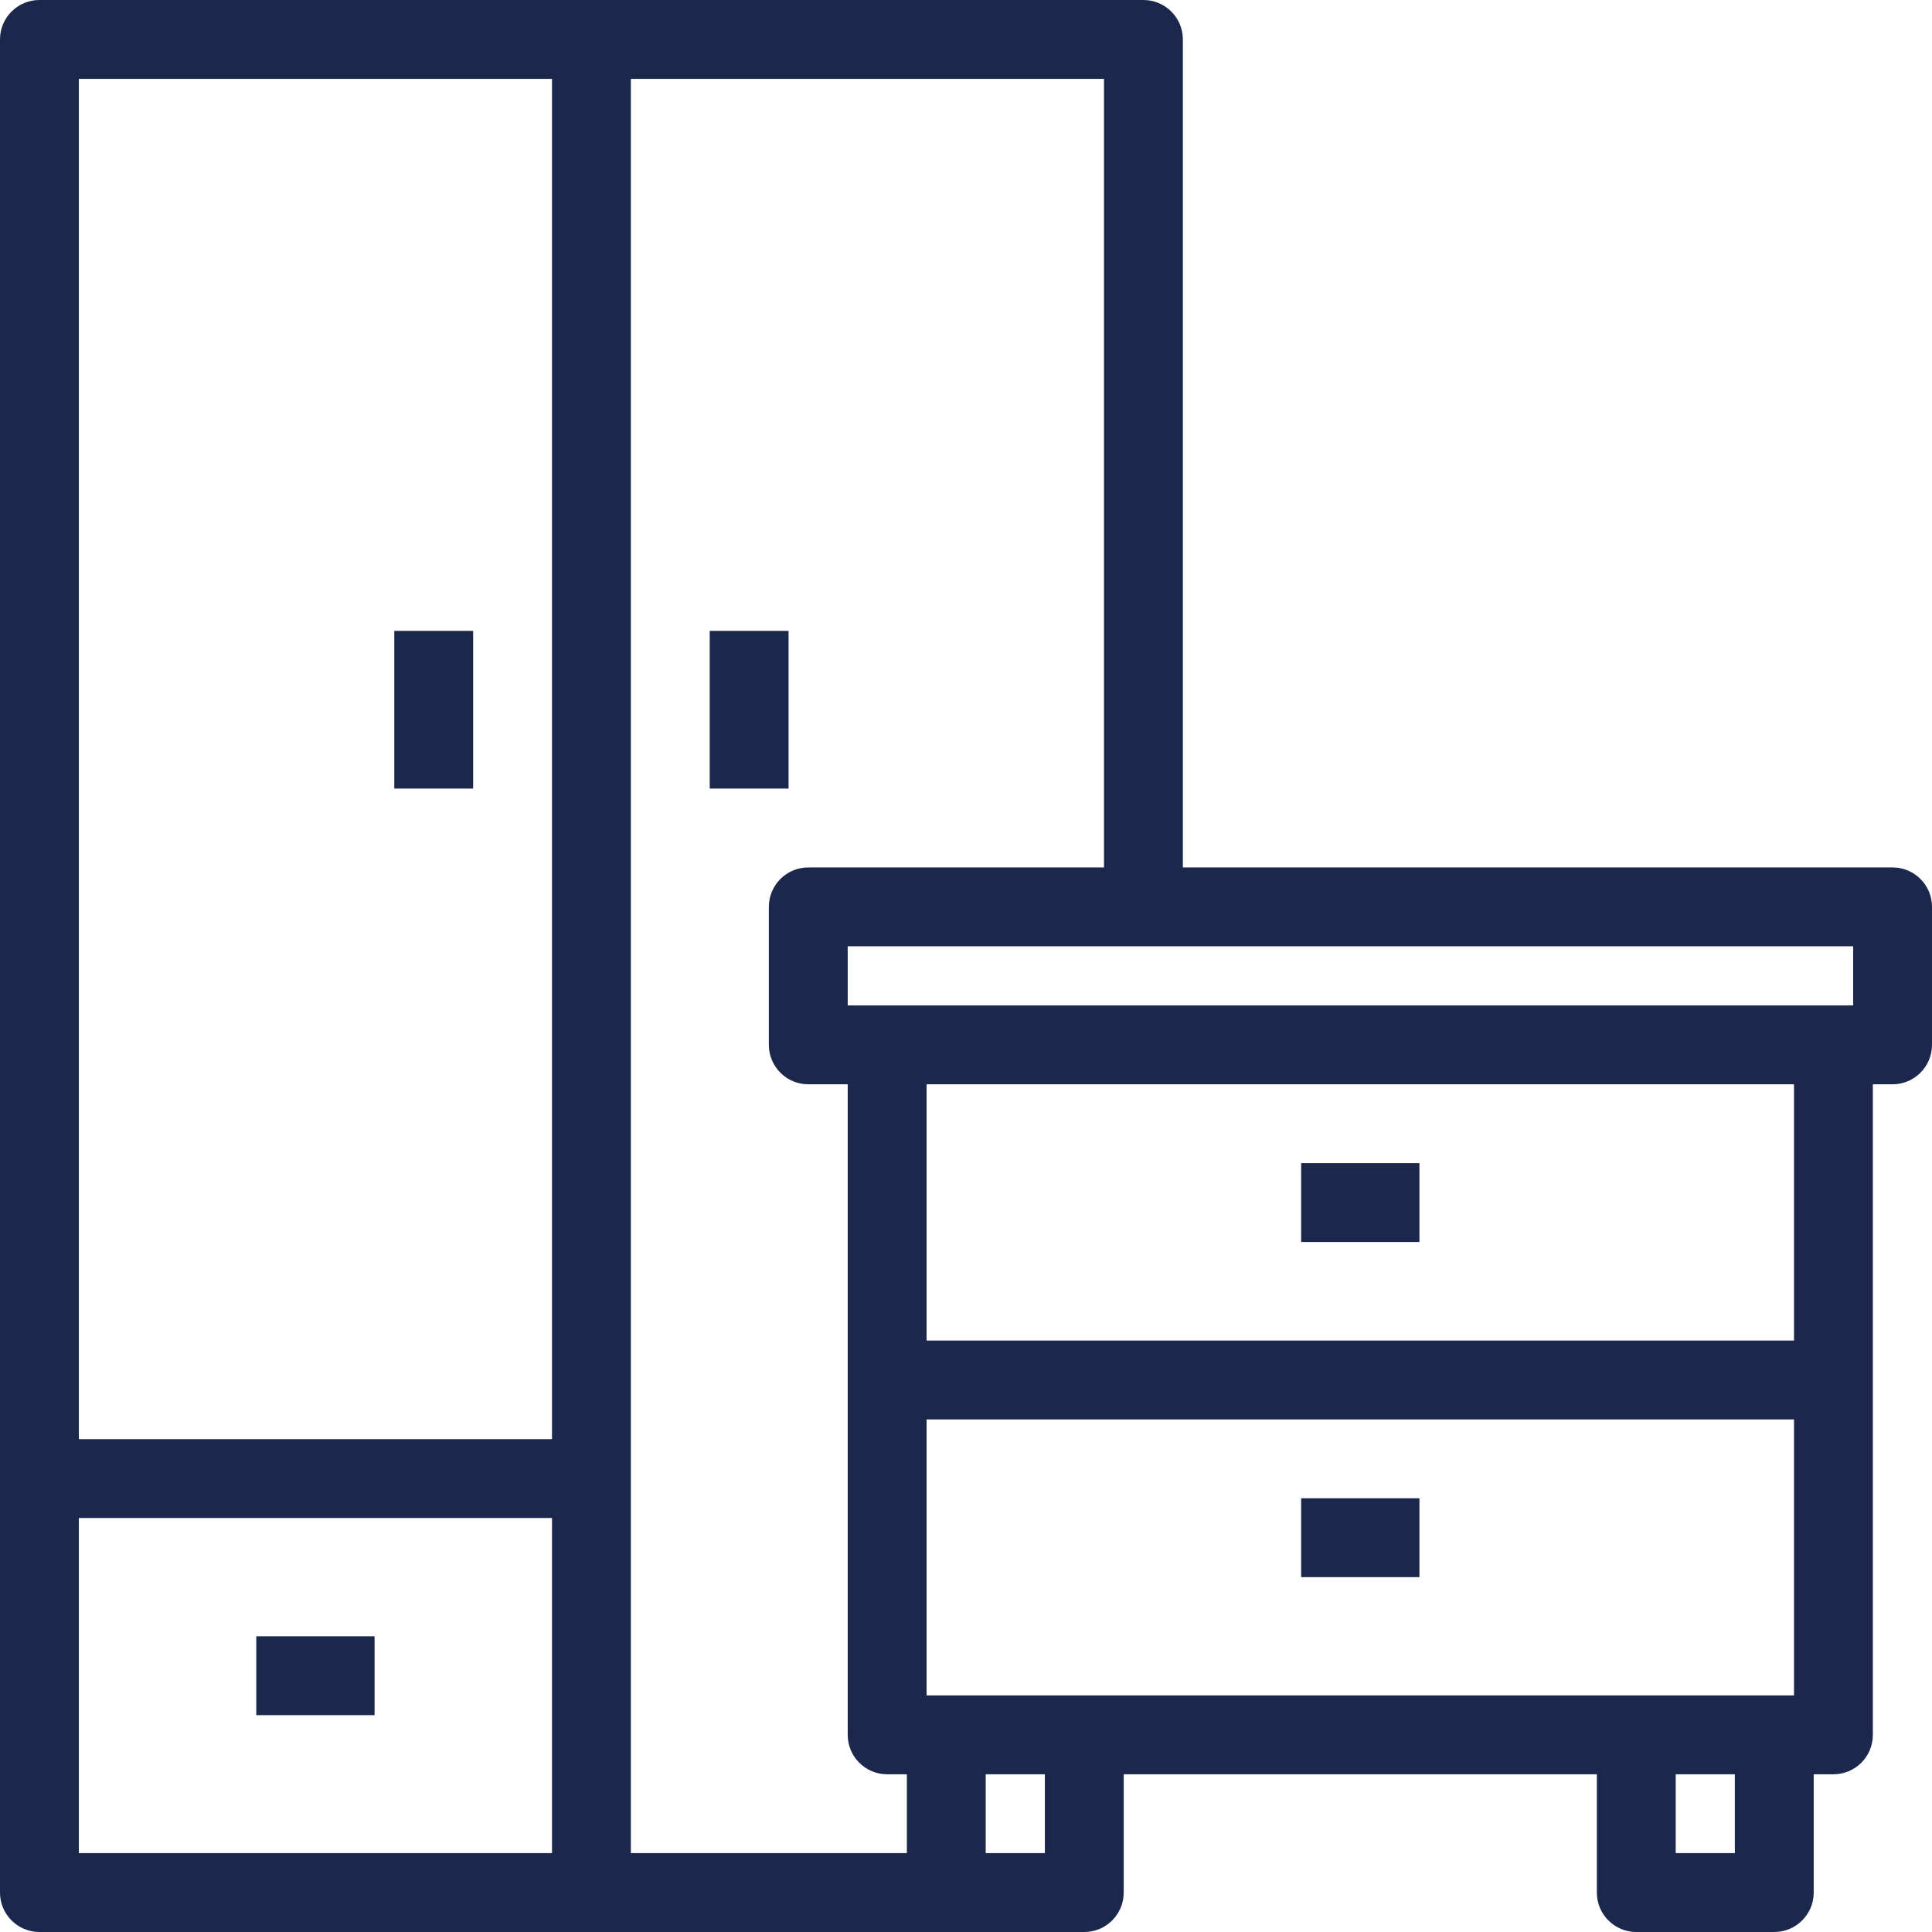
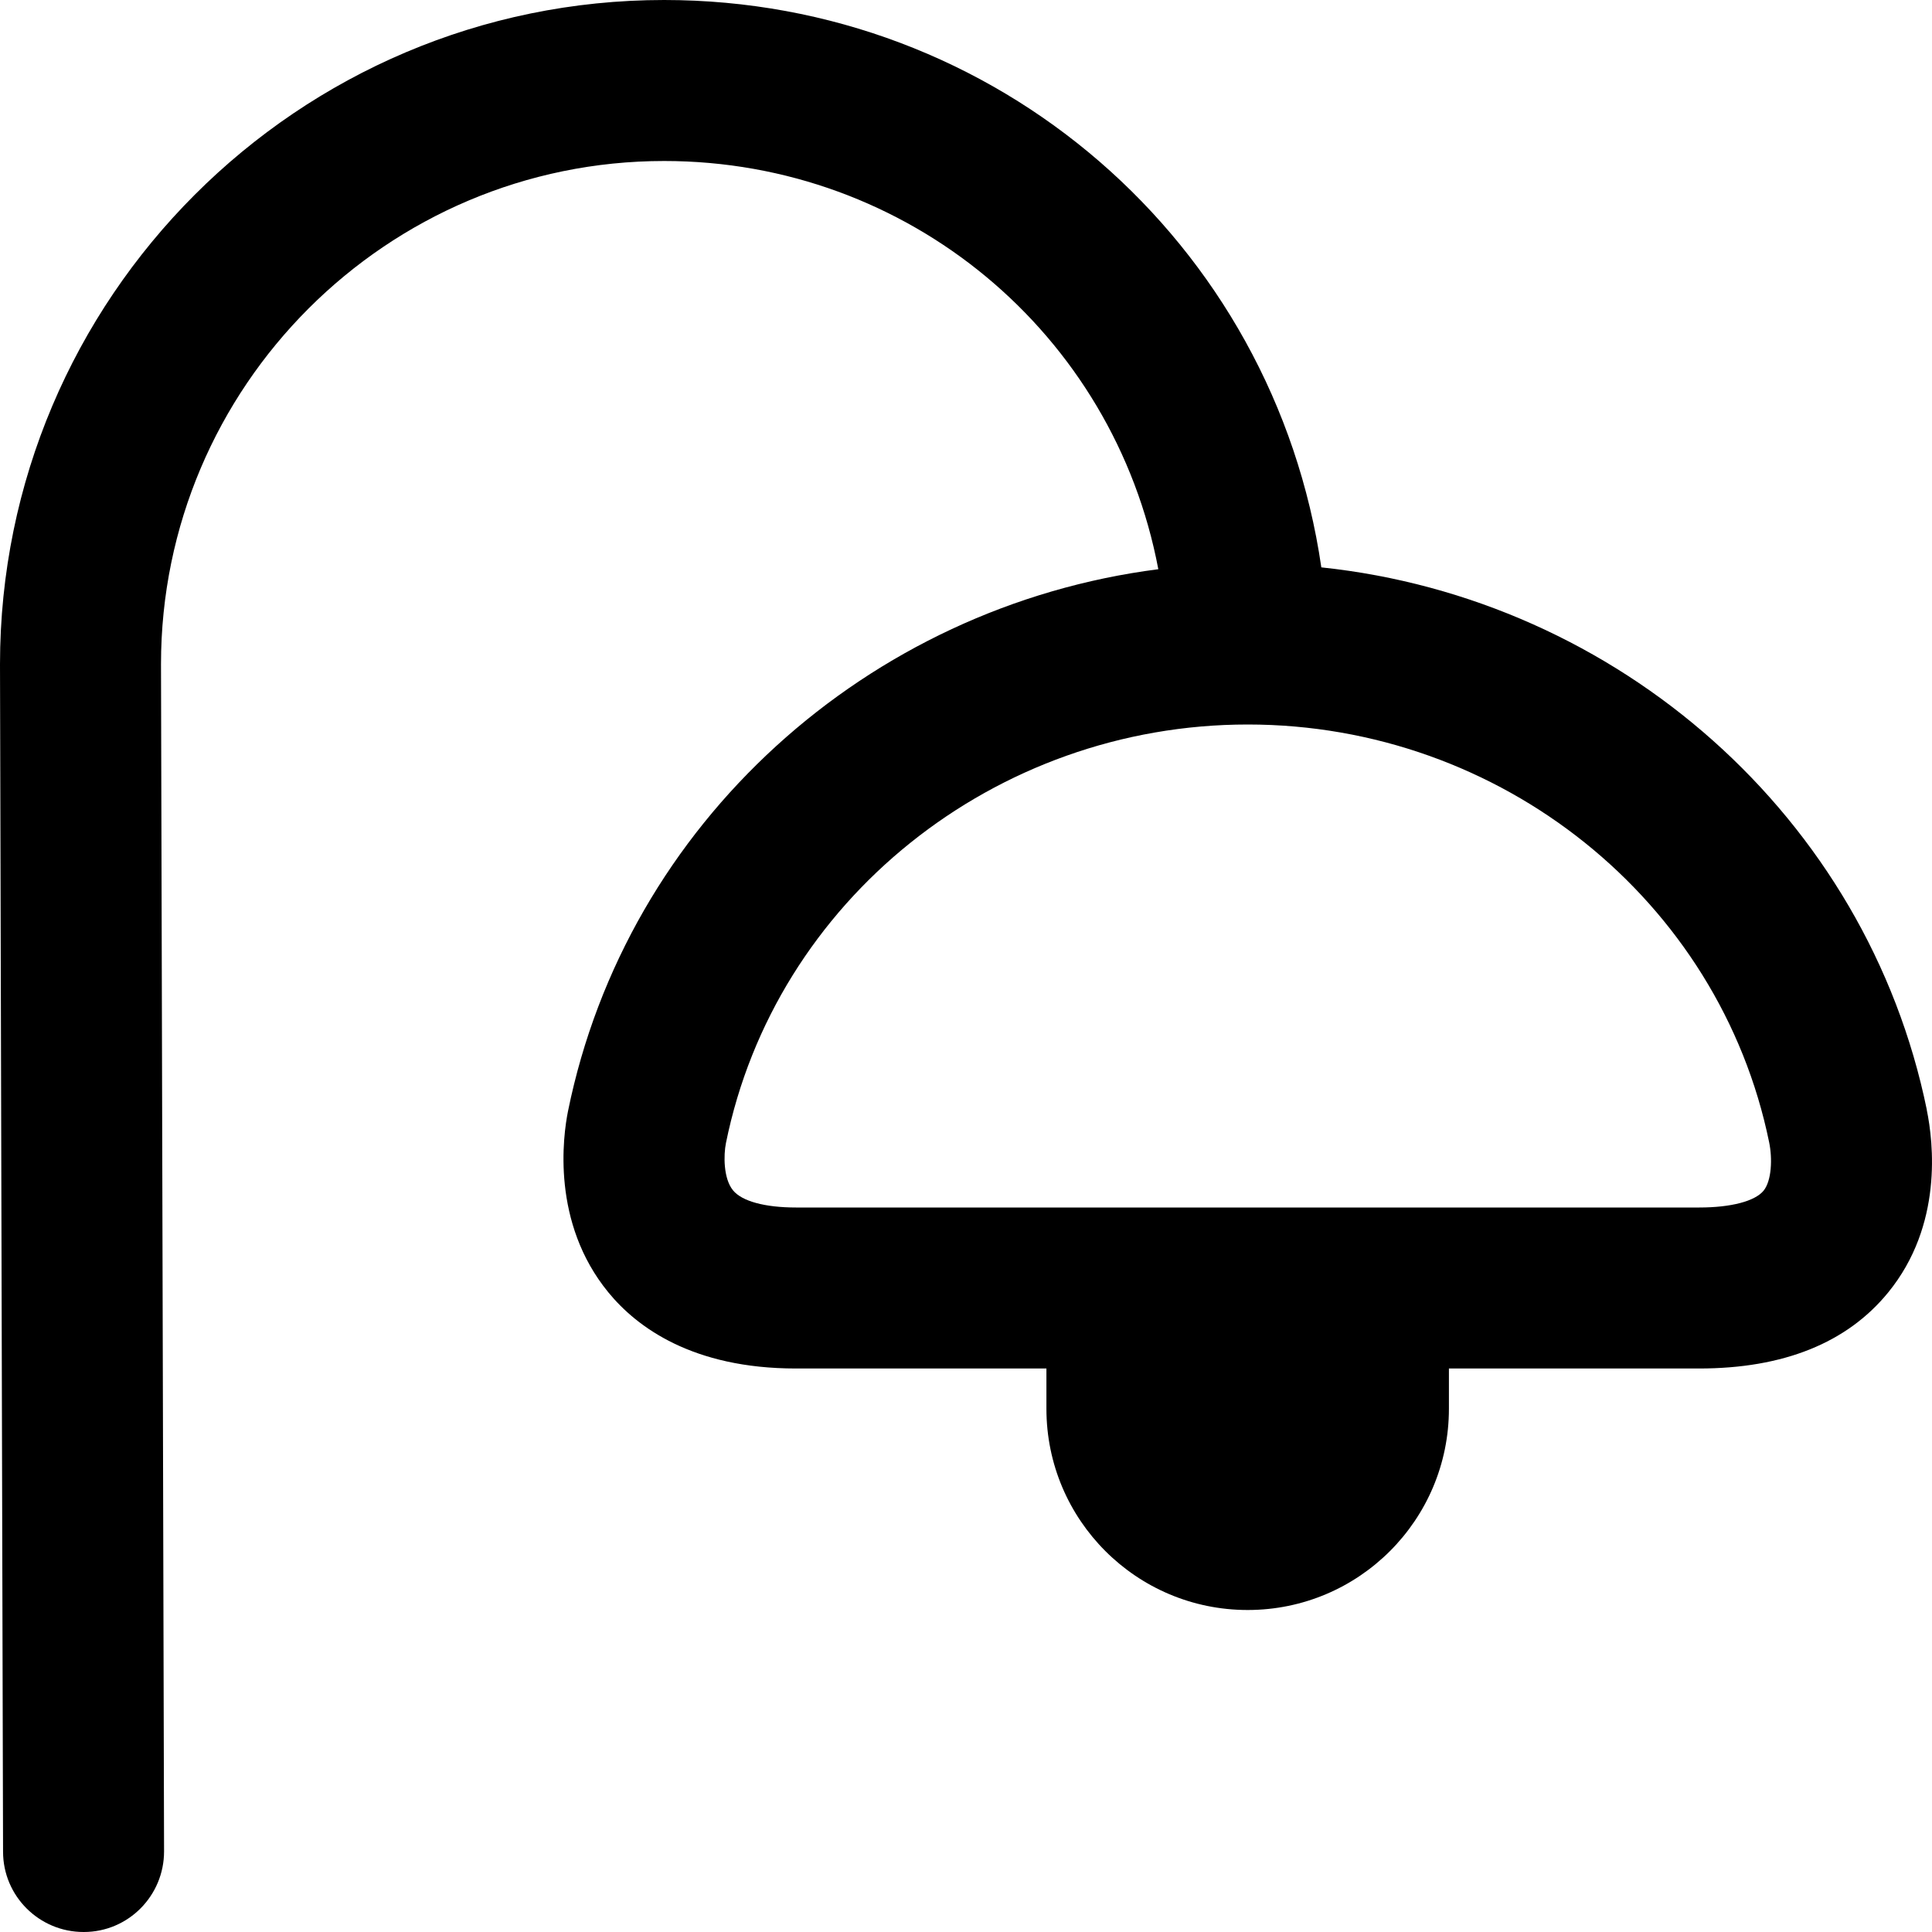
- <svg xmlns="http://www.w3.org/2000/svg" fill="#1c274c" version="1.1" id="Layer_1" viewBox="0 0 490 490" xml:space="preserve">
-   <g>
-     <g>
-       <g>
-         <path d="M480,220H300V10c0-5.522-4.477-10-10-10H10C4.477,0,0,4.478,0,10v470c0,5.522,4.477,10,10,10h265c5.523,0,10-4.478,10-10     v-30h120v30c0,5.522,4.477,10,10,10h35c5.523,0,10-4.478,10-10v-30h5c5.523,0,10-4.478,10-10V275h5c5.523,0,10-4.478,10-10v-35     C490,224.478,485.523,220,480,220z M140,470H20v-85h120V470z M140,365H20V20h120V365z M230,470h-70V20h120v200h-75     c-5.523,0-10,4.478-10,10v35c0,5.522,4.477,10,10,10h10v165c0,5.522,4.477,10,10,10h5V470z M265,470h-15v-20h15V470z M440,470     h-15v-20h15V470z M455,430H235v-70h220V430z M455,340H235v-65h220V340z M470,255H215v-15h255V255z" />
-         <rect x="330" y="295" width="30" height="20" />
-         <rect x="330" y="380" width="30" height="20" />
-         <rect x="180" y="160" width="20" height="40" />
-         <rect x="100" y="160" width="20" height="40" />
-         <rect x="65" y="415" width="30" height="20" />
-       </g>
-     </g>
-   </g>
+ <svg xmlns="http://www.w3.org/2000/svg" id="Layer_1" data-name="Layer 1" viewBox="0 0 24 24">
+   <path d="m23.936,13.788c-.744-3.637-3.833-6.351-7.522-6.74C15.826,3.005,12.378,0,8.25,0,3.701,0,0,3.701,0,8.253l.038,14.75c0,.551.449.997,1,.997h.003c.552,0,.998-.45.997-1.003l-.038-14.747c0-3.446,2.804-6.25,6.25-6.25,3.036,0,5.586,2.145,6.139,5.071-3.609.463-6.605,3.151-7.333,6.732-.062.309-.21,1.383.501,2.251.354.432,1.045.946,2.33.946h3.112v.5c0,1.381,1.119,2.5,2.5,2.5s2.5-1.119,2.5-2.5v-.5h3.108c1.047,0,1.838-.318,2.349-.945.682-.836.562-1.864.479-2.267Zm-2.028,1.003c-.107.131-.405.209-.799.209h-11.221c-.387,0-.672-.078-.782-.213-.121-.147-.118-.44-.088-.588.611-3.013,3.338-5.199,6.482-5.199s5.861,2.183,6.477,5.19c.042.204.031.477-.069.601Z" />
</svg>
